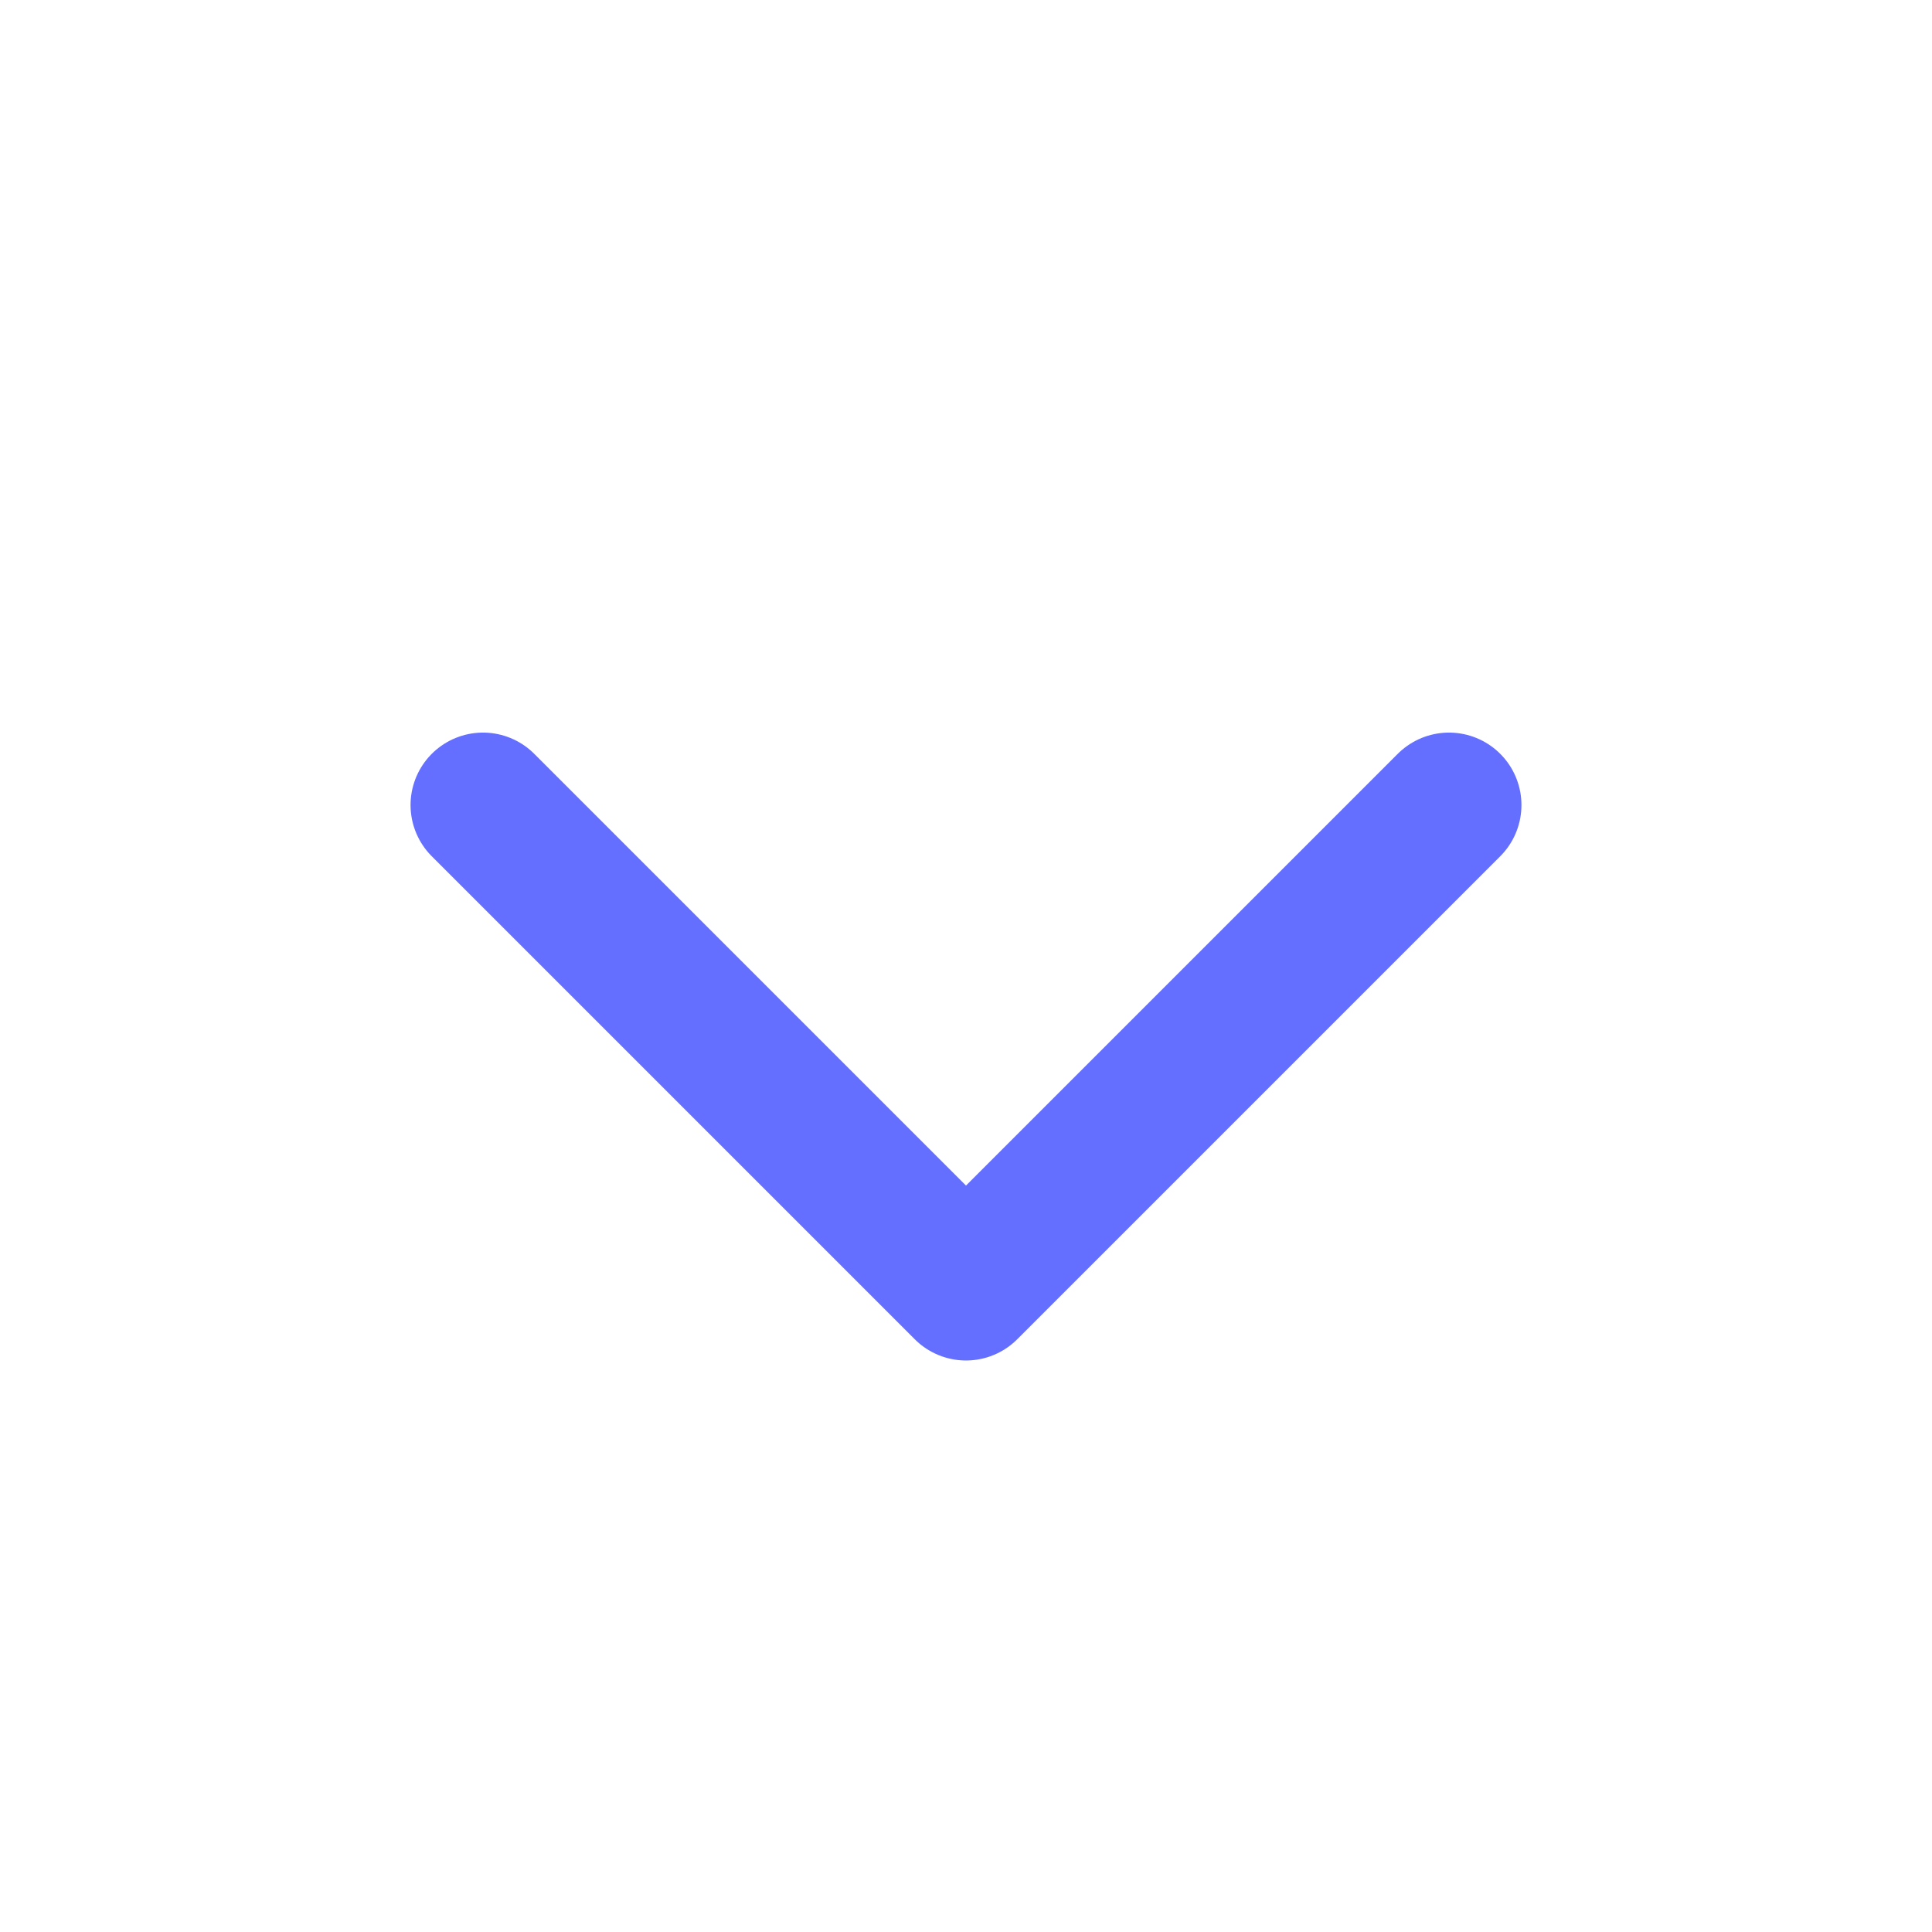
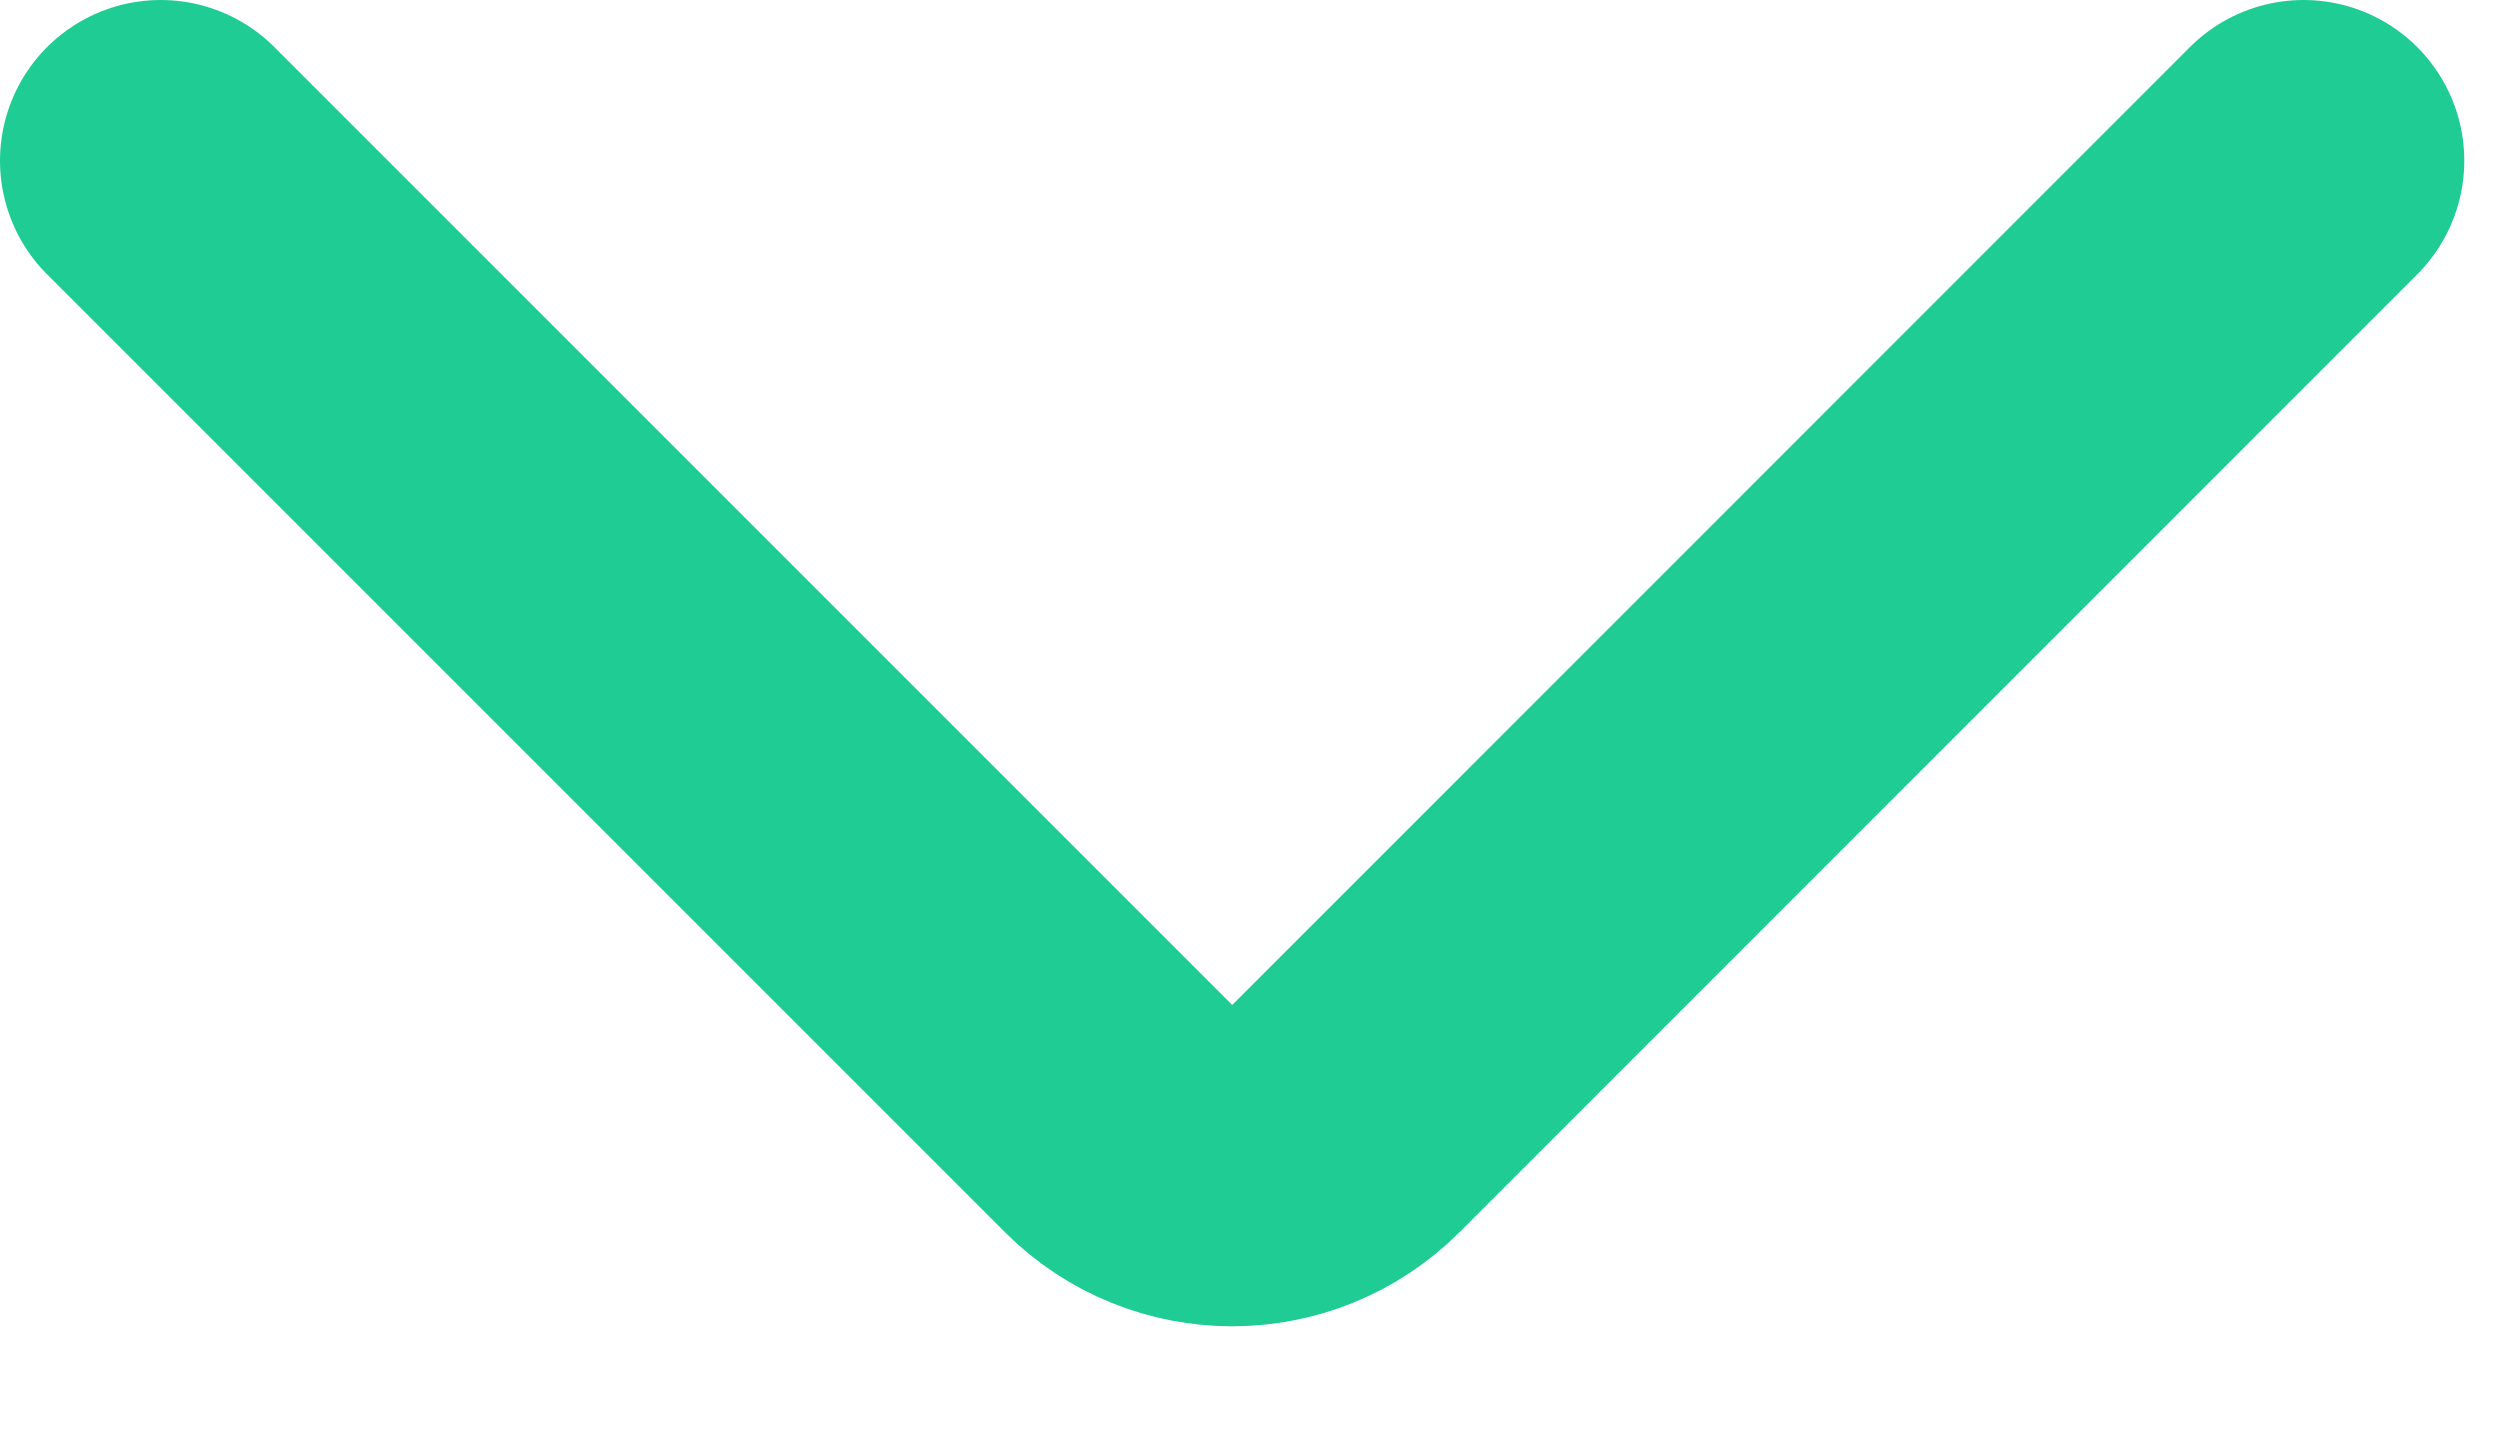
- <svg xmlns="http://www.w3.org/2000/svg" width="16" height="16" viewBox="0 0 16 16" fill="none">
-   <g id="icon">
-     <g id="Group 1000001885">
-       <path id="Vector" d="M4 6.667L8 10.667L12 6.667" stroke="#646FFF" stroke-width="1.2" stroke-linecap="round" stroke-linejoin="round" />
-     </g>
-   </g>
+ <svg xmlns="http://www.w3.org/2000/svg" width="14" height="8" viewBox="0 0 14 8" fill="none">
+   <path d="M12.9 0.9L7.537 6.264C7.185 6.615 6.615 6.615 6.264 6.264L0.9 0.9" stroke="#1FCD94" stroke-width="1.8" stroke-linecap="round" />
</svg>
